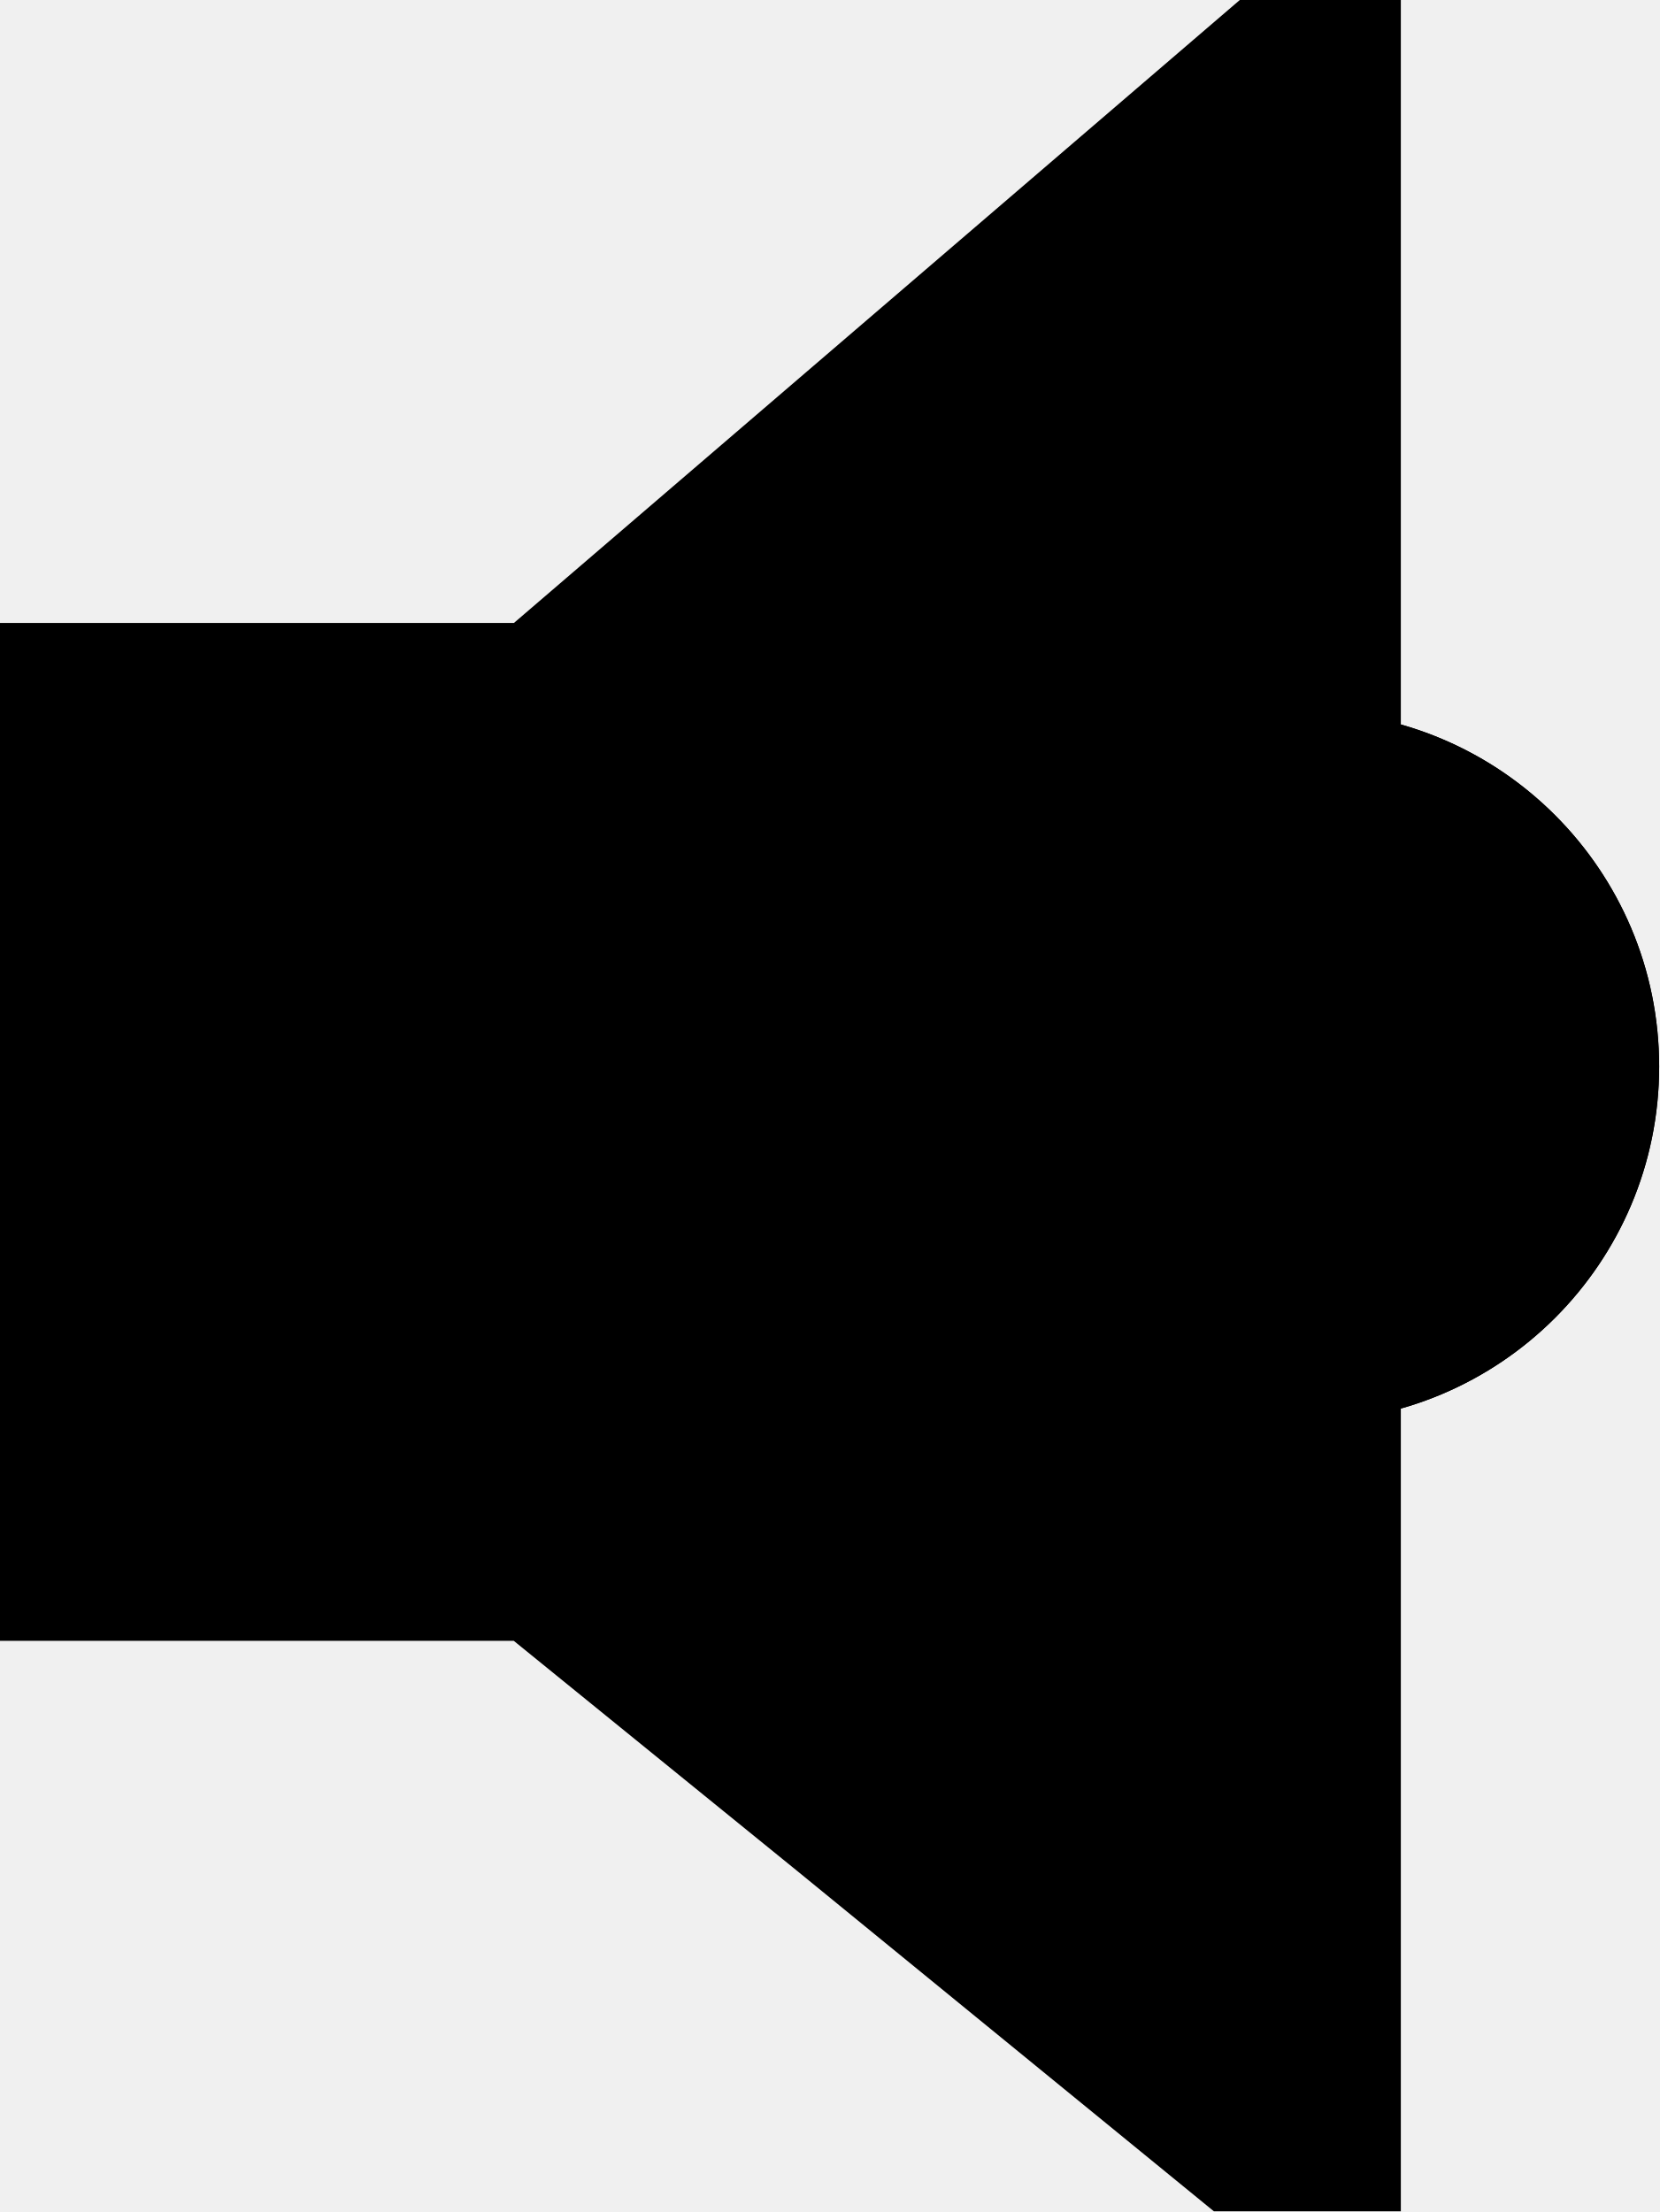
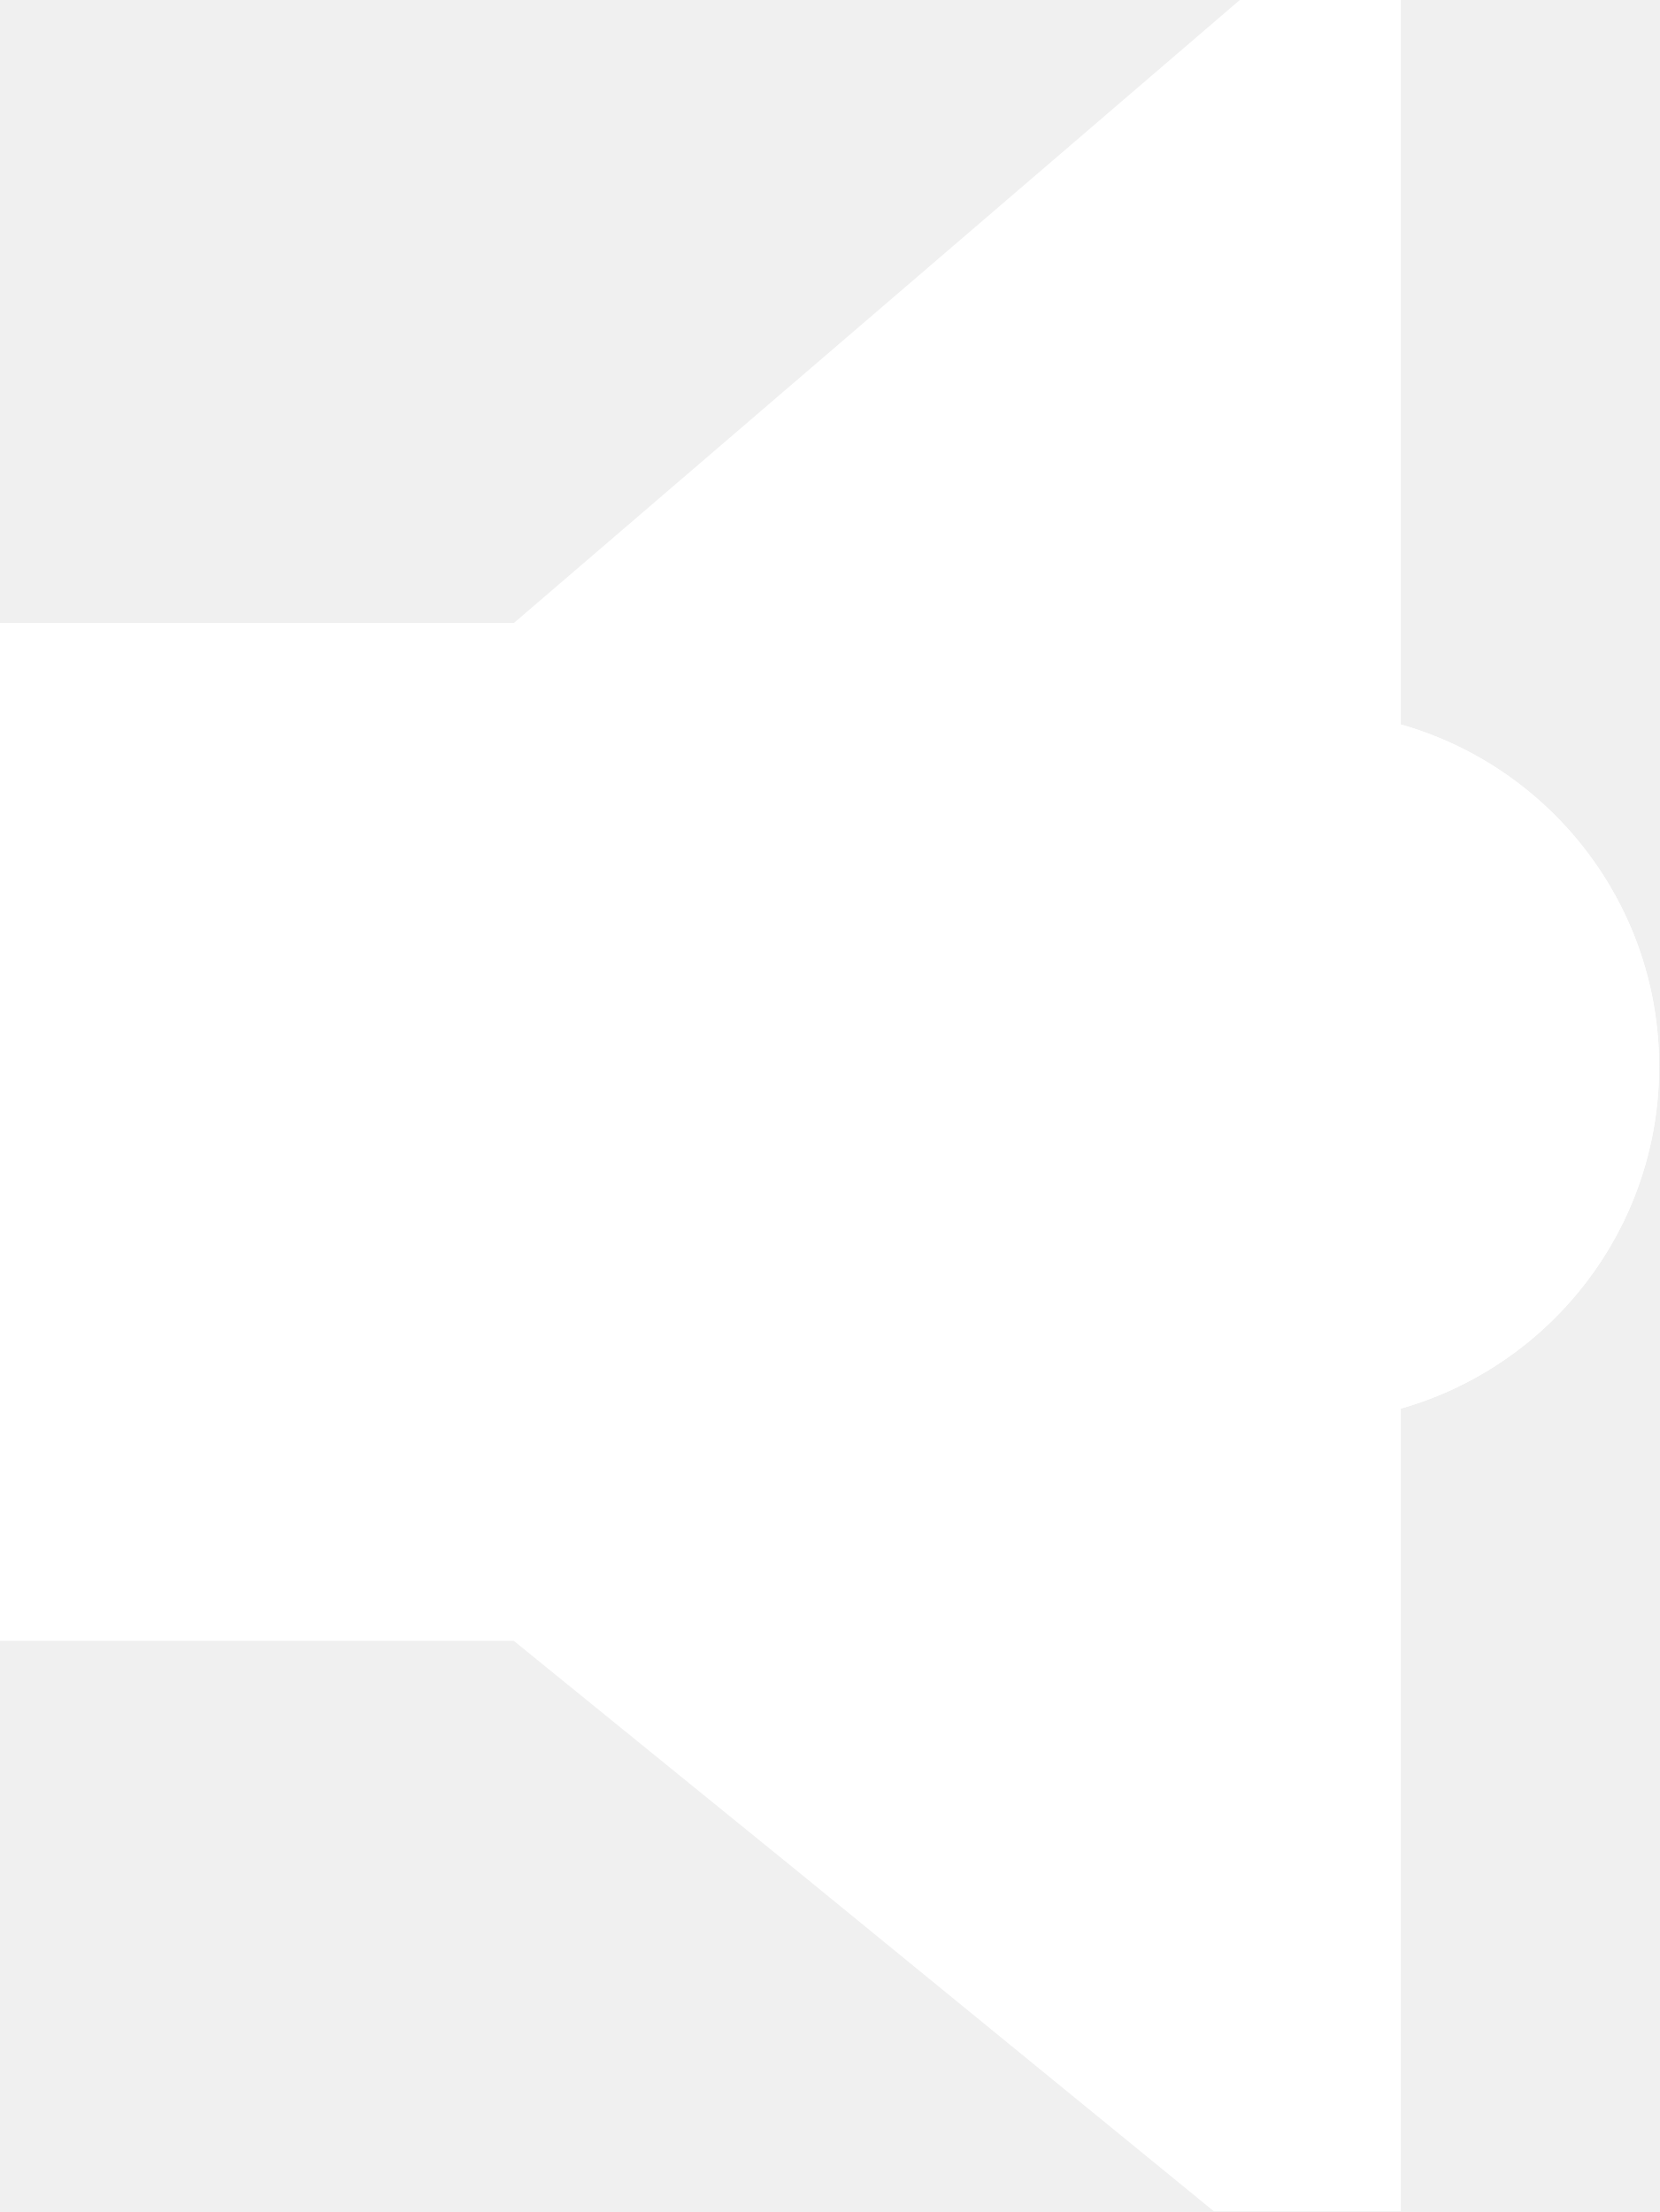
<svg xmlns="http://www.w3.org/2000/svg" width="10.906" height="14.541" viewBox="0 0 10.906 14.541">
  <g id="Group_61" data-name="Group 61" transform="translate(0)">
-     <path id="Path_2" data-name="Path 2" d="M-3496-19960.061h3.378l4.777-4.1h1.053v14.541h-1.229l-2.73-2.23-1.872-1.52H-3496Z" transform="translate(3496 19964.156)" fill="currentColor" />
-     <ellipse id="Ellipse_5" data-name="Ellipse 5" cx="2.337" cy="2.337" rx="2.337" ry="2.337" transform="translate(6.232 4.674)" fill="currentColor" />
-     <ellipse id="Ellipse_6" data-name="Ellipse 6" cx="2.337" cy="2.337" rx="2.337" ry="2.337" transform="translate(6.232 4.674)" fill="currentColor" />
+     <path id="Path_2" data-name="Path 2" d="M-3496-19960.061h3.378l4.777-4.1h1.053v14.541h-1.229l-2.73-2.23-1.872-1.52H-3496Z" transform="translate(3496 19964.156)" fill="#fff" />
+     <ellipse id="Ellipse_5" data-name="Ellipse 5" cx="2.337" cy="2.337" rx="2.337" ry="2.337" transform="translate(6.232 4.674)" fill="#fff" />
+     <ellipse id="Ellipse_6" data-name="Ellipse 6" cx="2.337" cy="2.337" rx="2.337" ry="2.337" transform="translate(6.232 4.674)" fill="#fff" />
  </g>
</svg>
